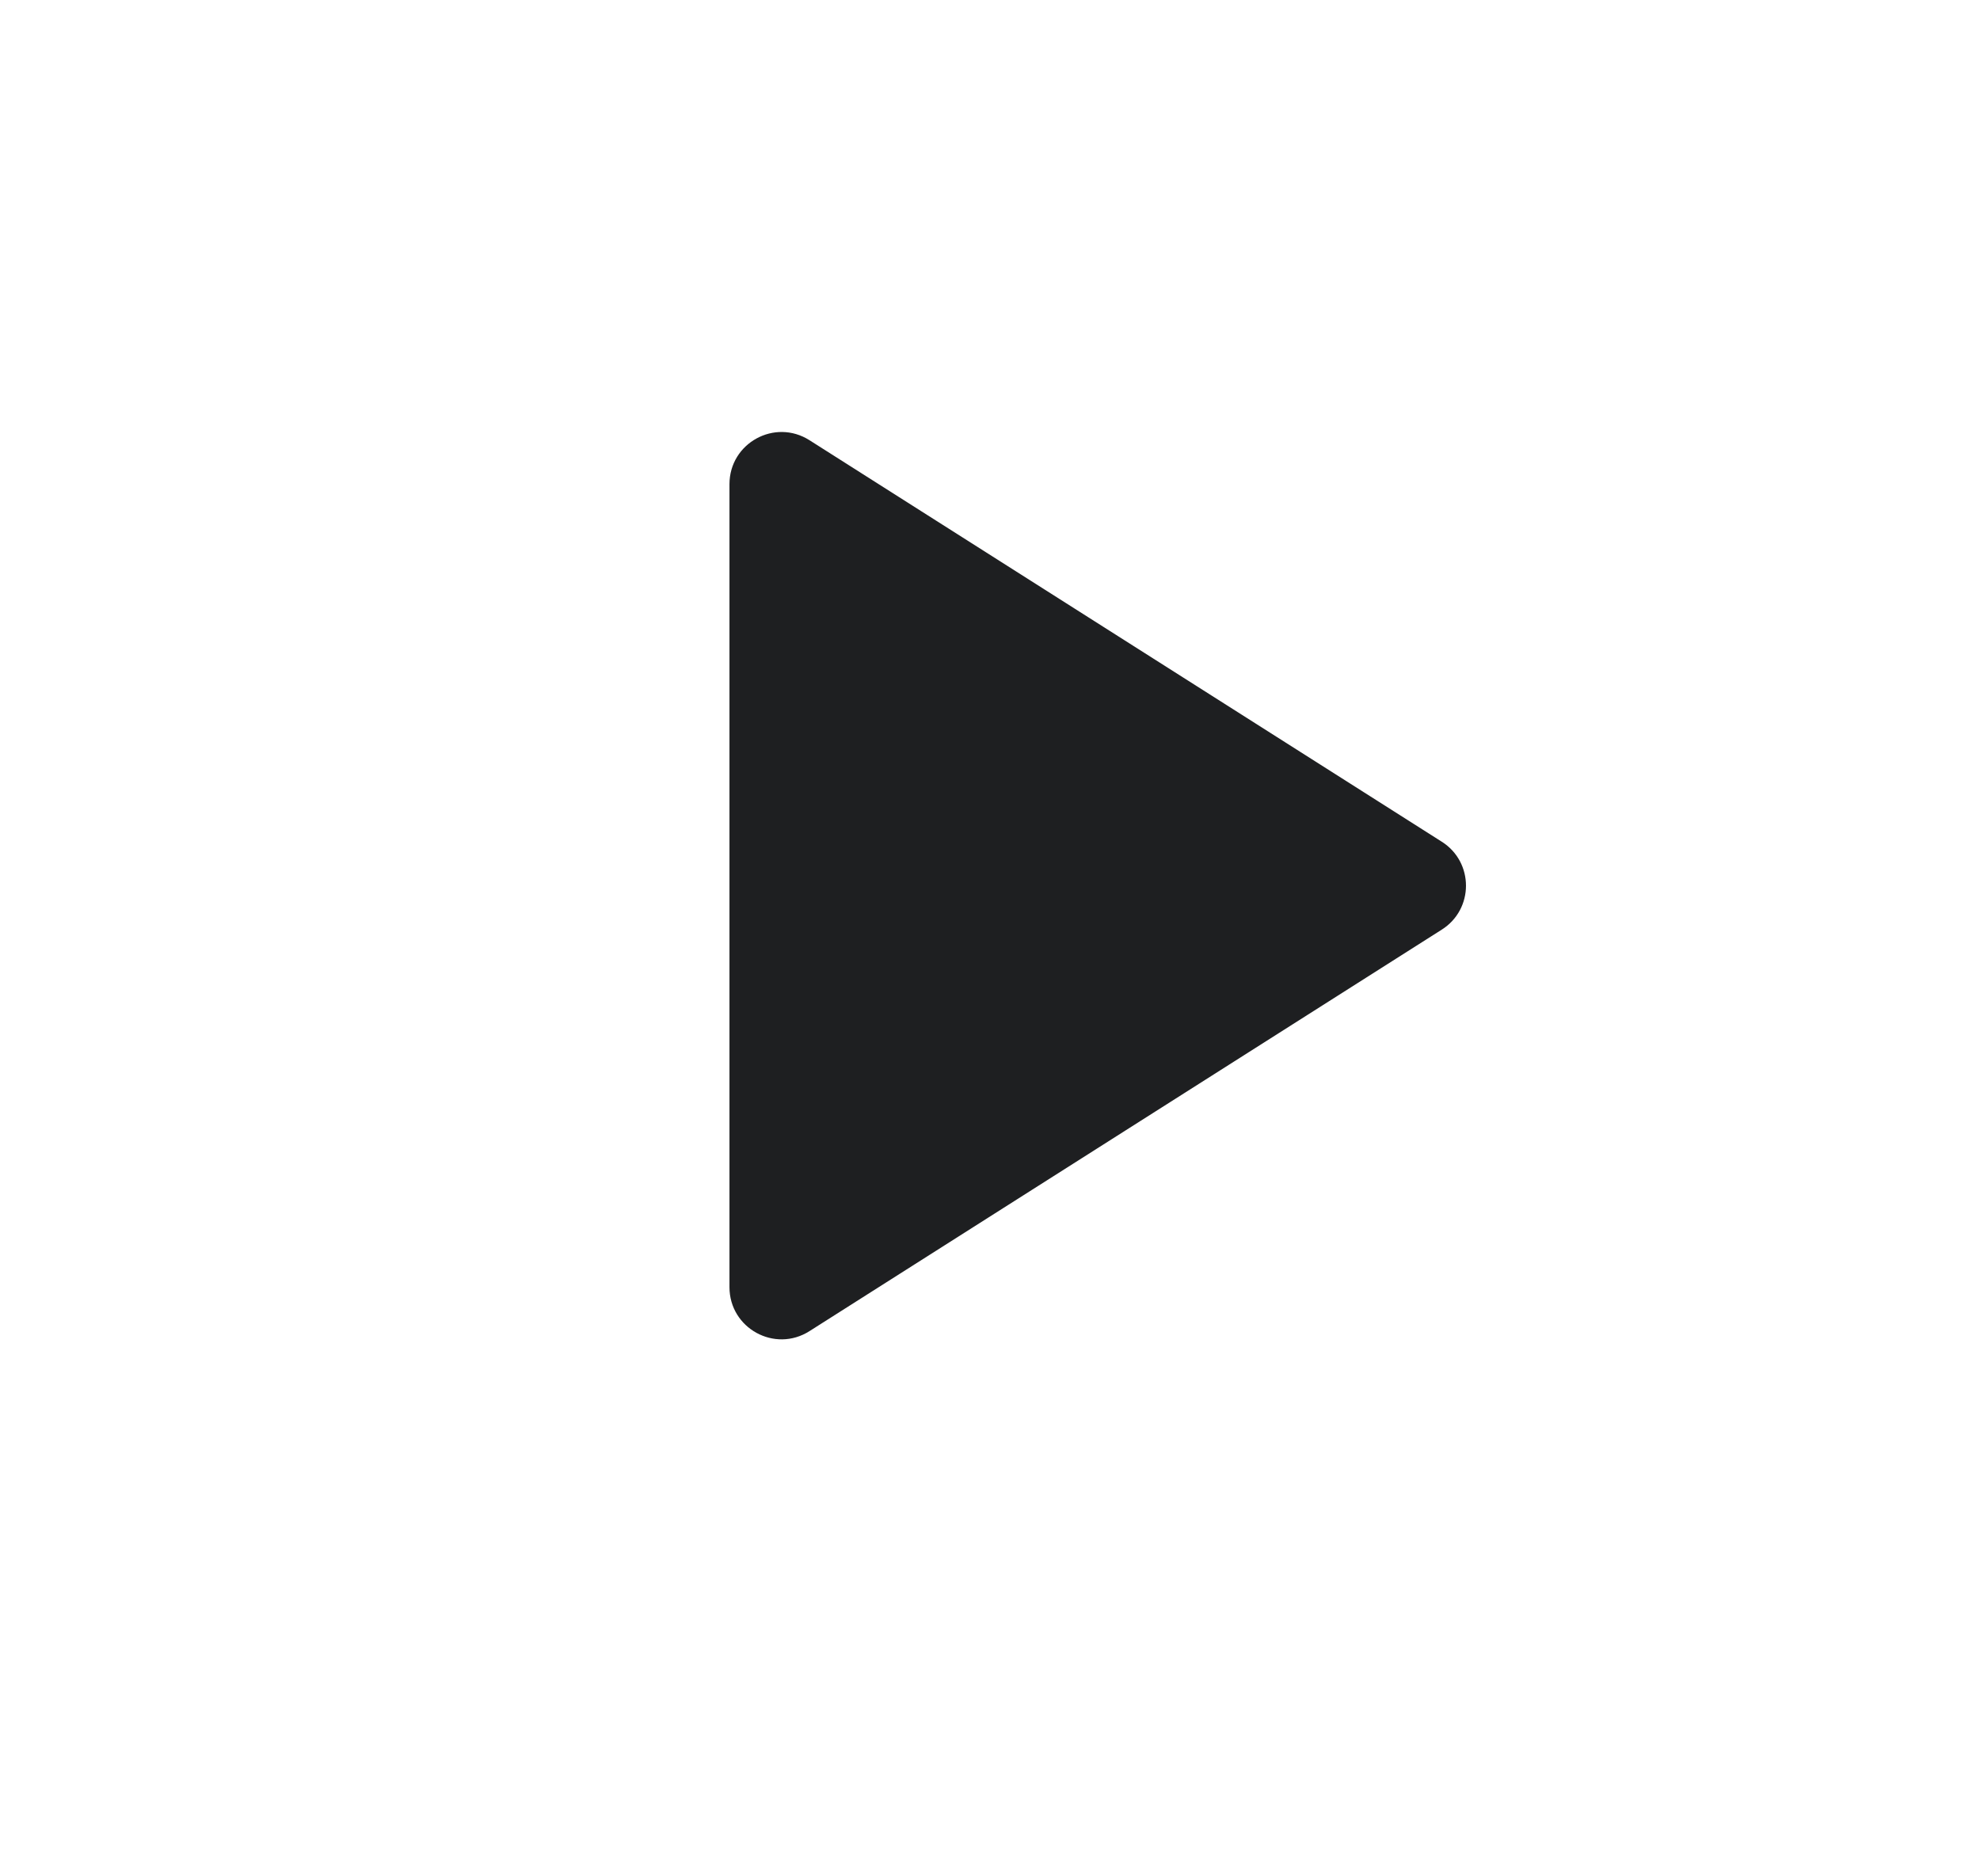
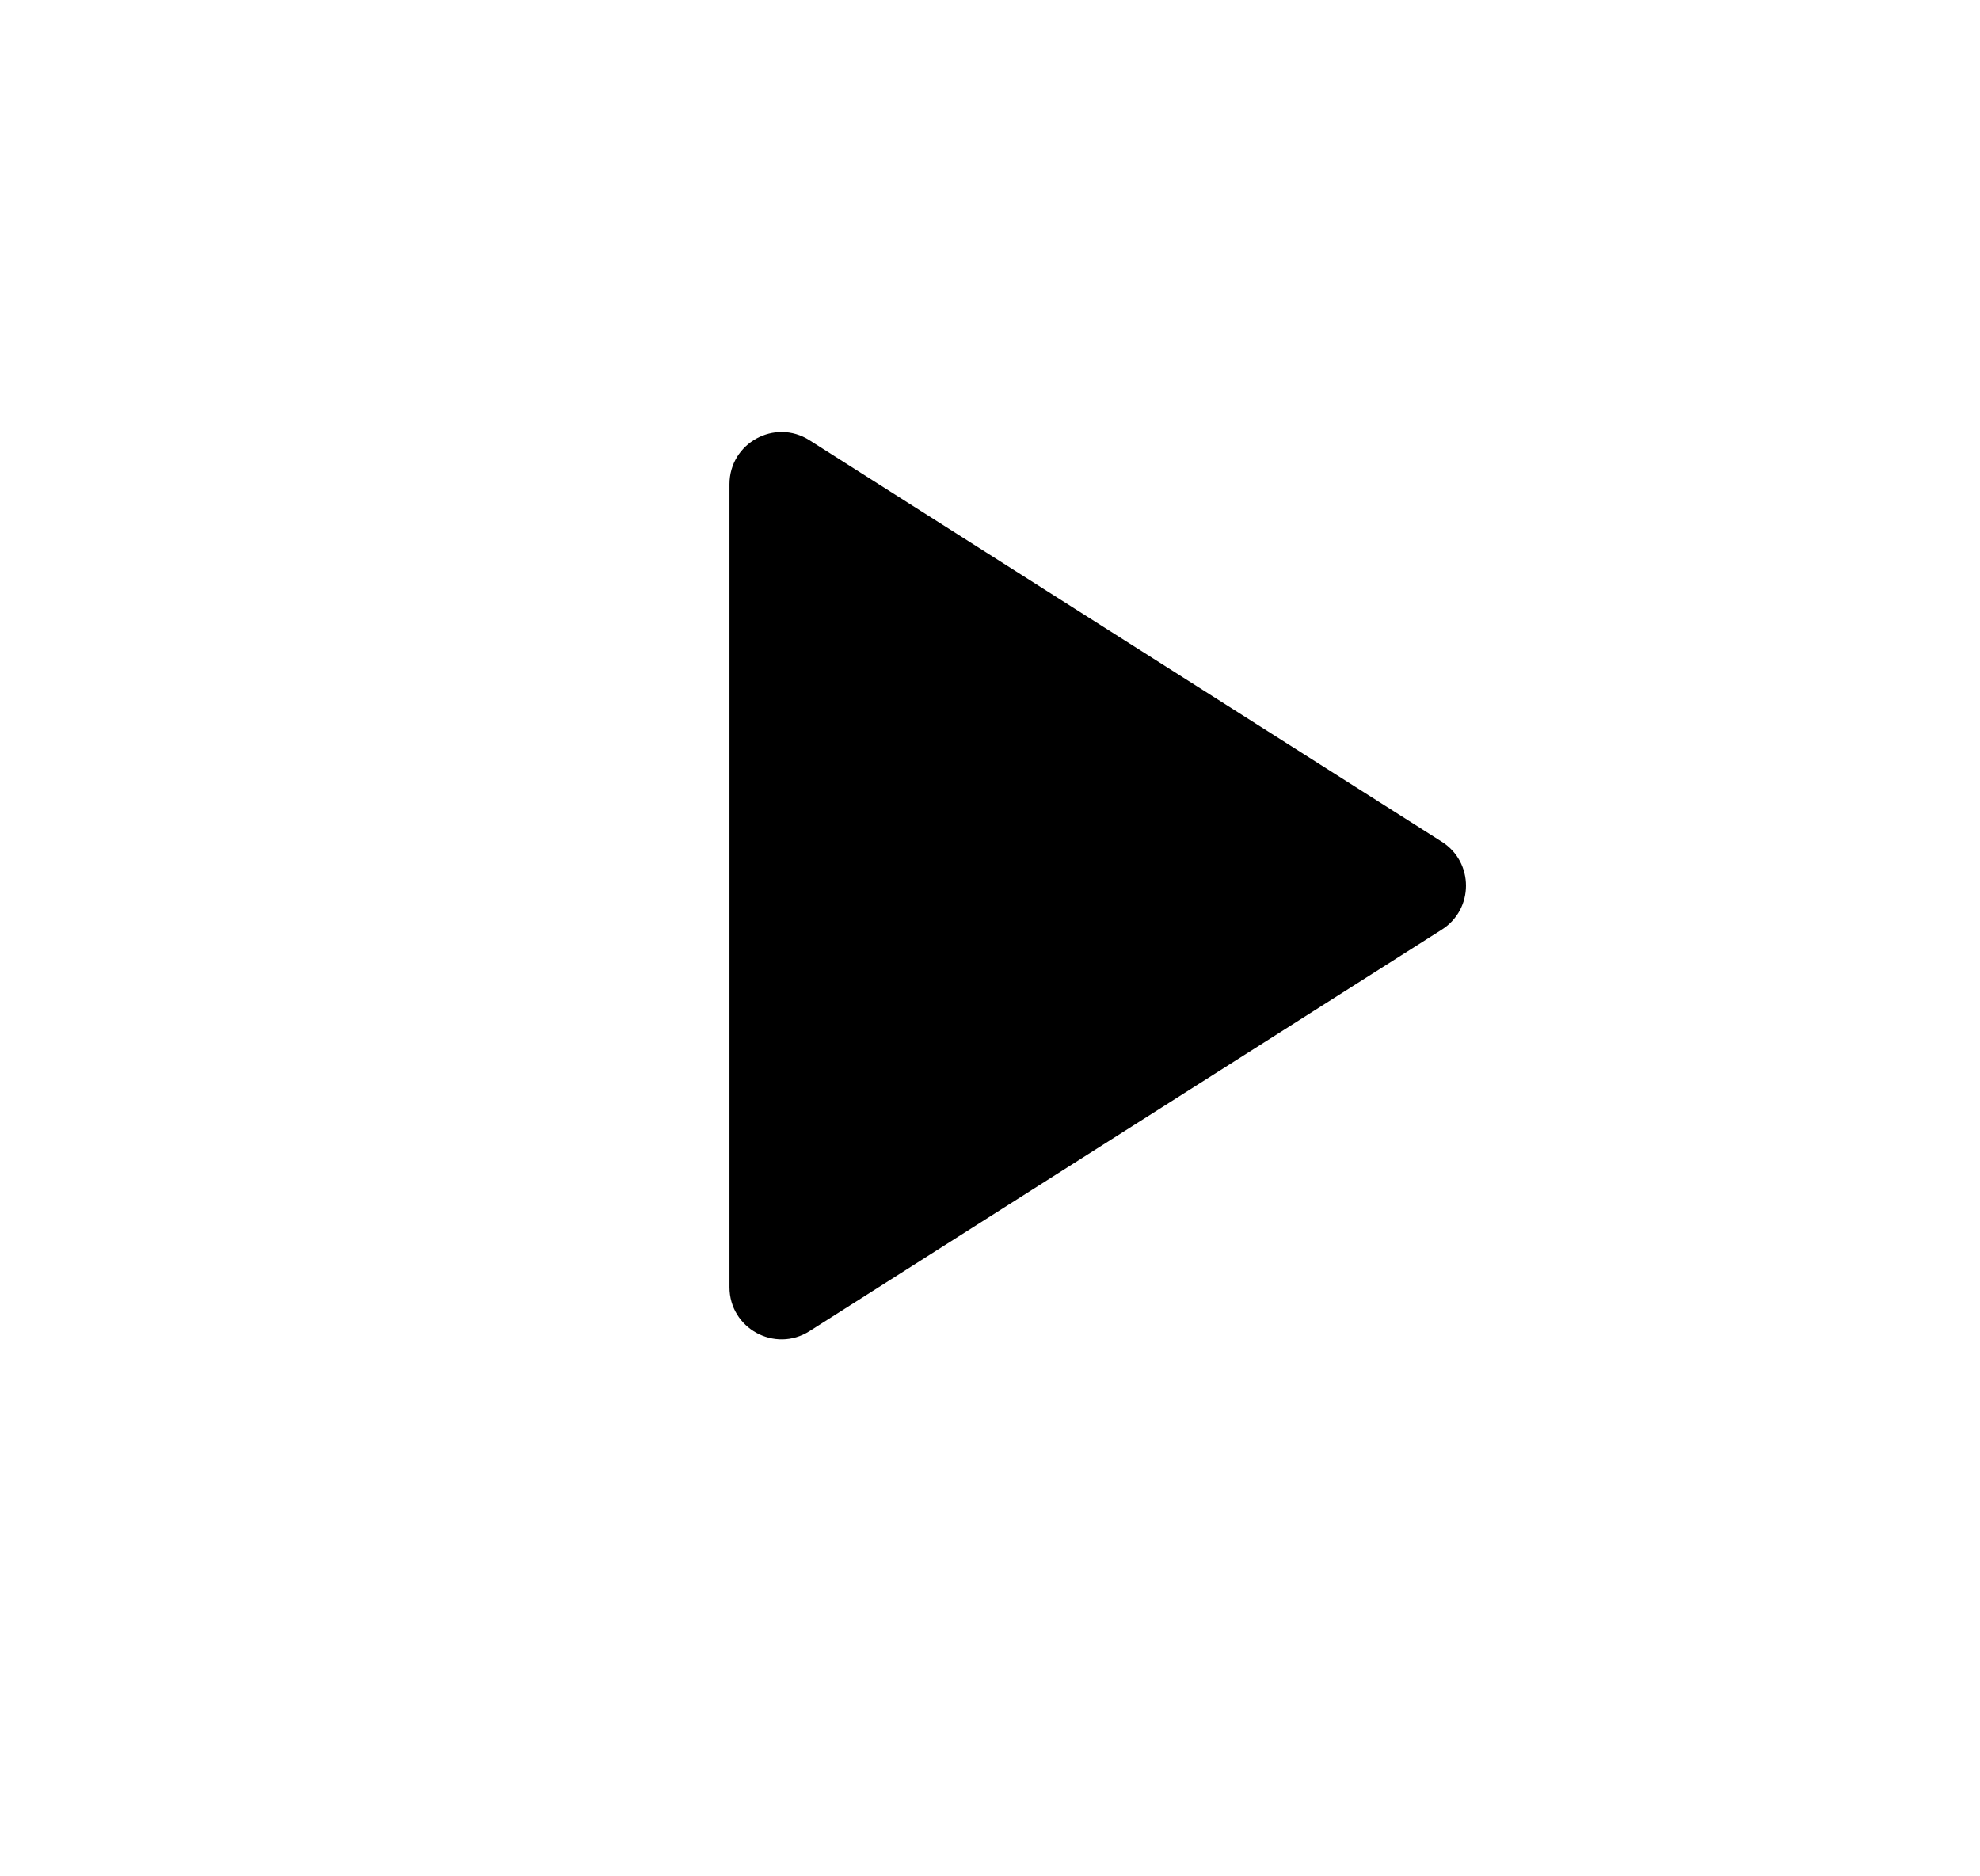
<svg xmlns="http://www.w3.org/2000/svg" width="19" height="18" viewBox="0 0 19 18" fill="none">
-   <path d="M13.835 8.922C14.145 8.726 14.145 8.274 13.835 8.078L7.768 4.225C7.435 4.013 7 4.252 7 4.647L7 12.353C7 12.748 7.435 12.987 7.768 12.775L13.835 8.922Z" fill="#1E1F21" />
+   <path d="M13.835 8.922C14.145 8.726 14.145 8.274 13.835 8.078L7.768 4.225C7.435 4.013 7 4.252 7 4.647L7 12.353C7 12.748 7.435 12.987 7.768 12.775L13.835 8.922Z" fill="currentColor" />
</svg>
